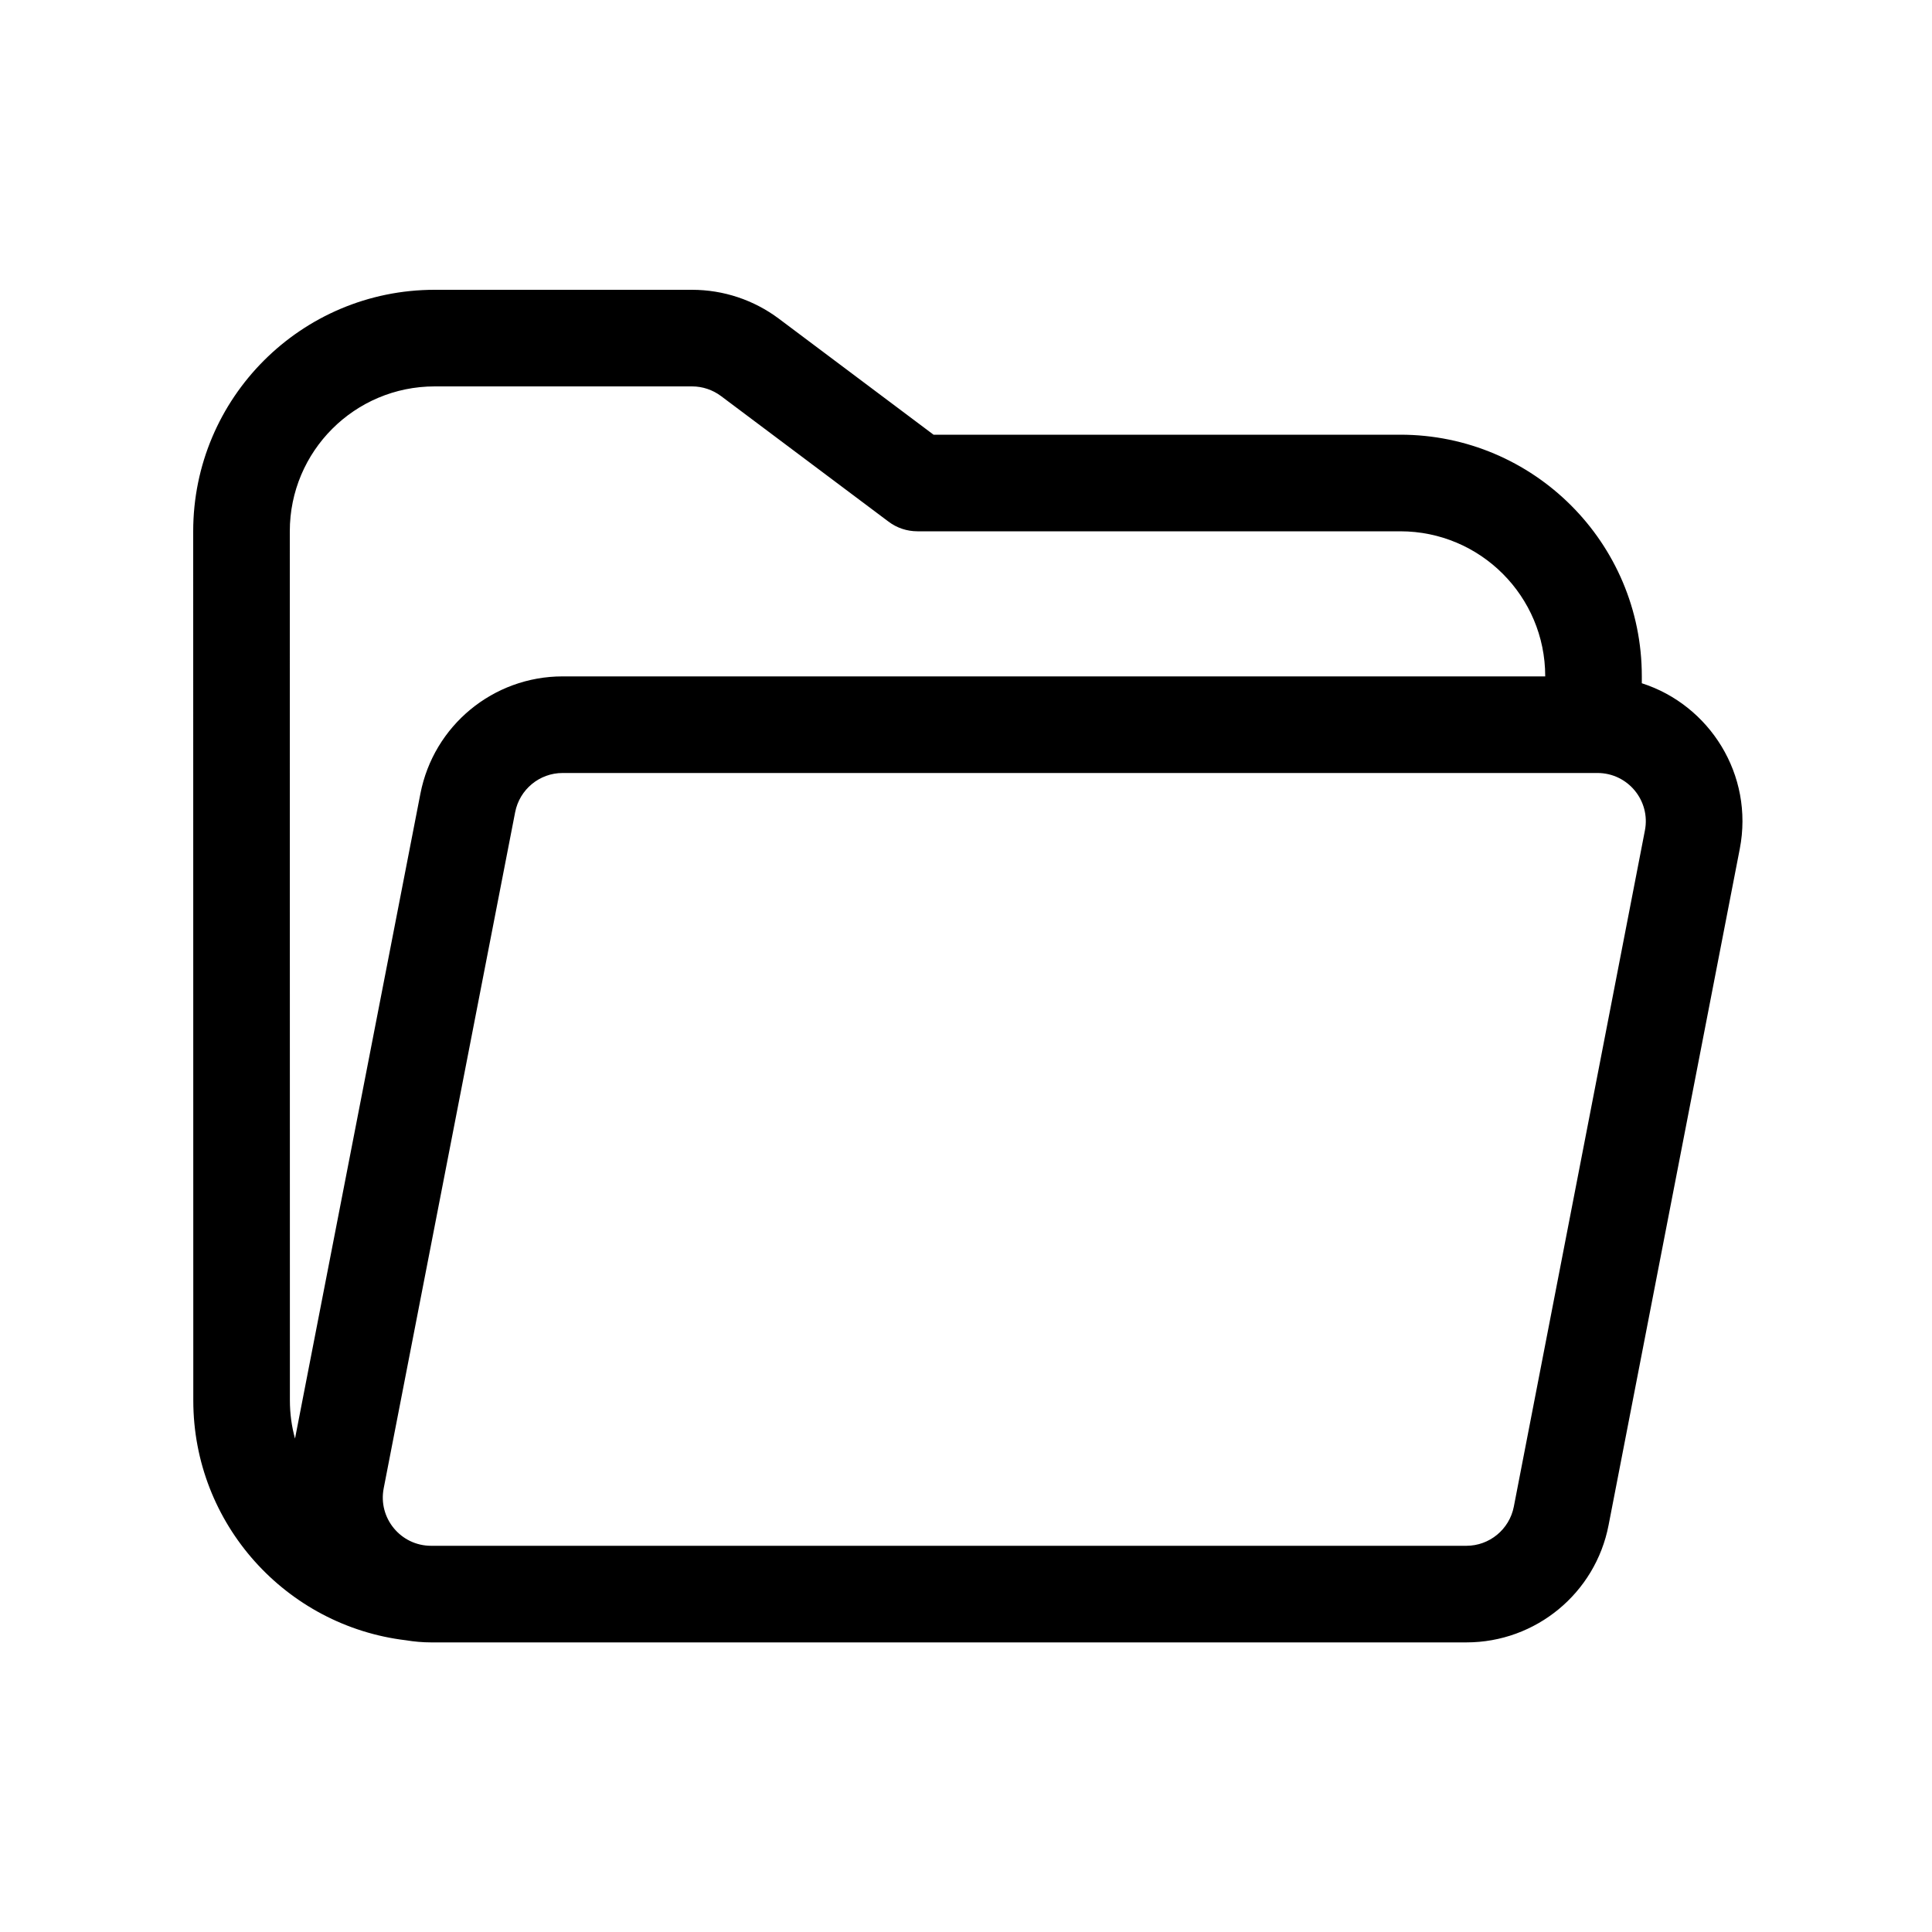
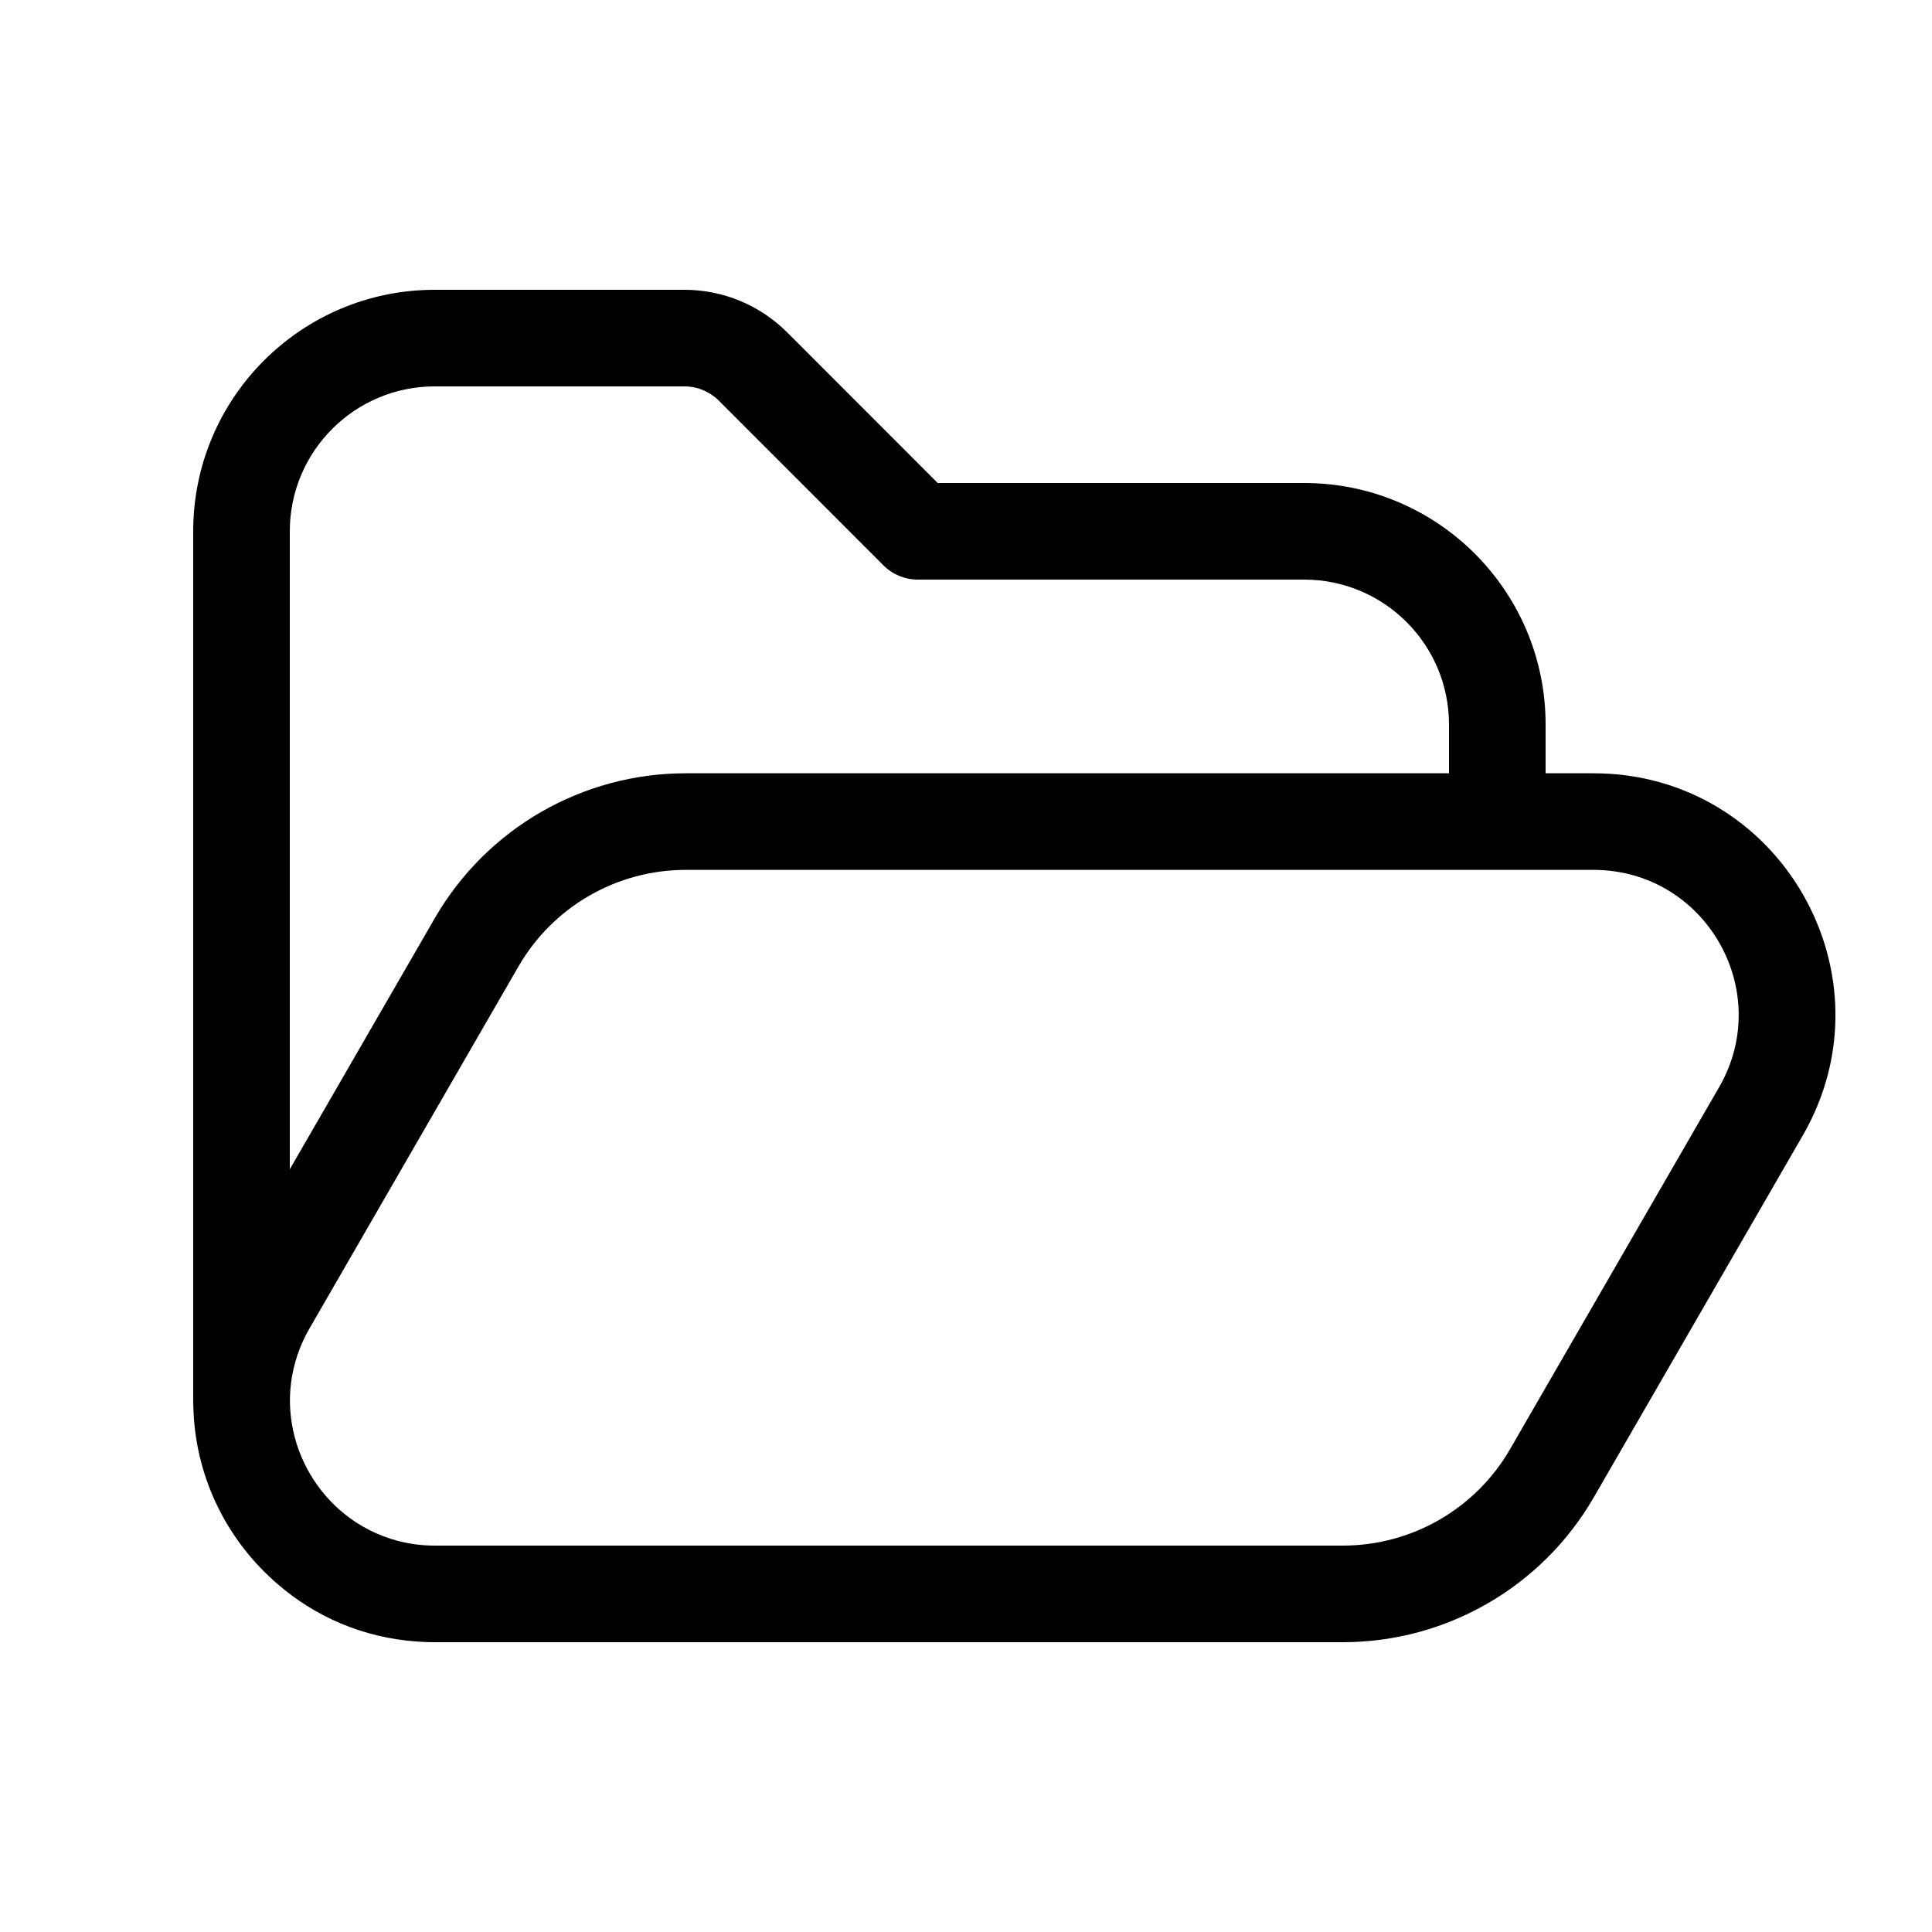
<svg xmlns="http://www.w3.org/2000/svg" viewBox="0 0 20 20" fill="none">
-   <path d="M16.996 7.073V7C16.996 5.619 15.876 4.5 14.496 4.5H9.664L8.064 3.3C7.804 3.105 7.489 3 7.164 3H4.5C3.119 3 2 4.119 2 5.5L2.001 14.498C2.001 15.777 2.963 16.832 4.202 16.98C4.287 16.994 4.374 17.002 4.463 17.002H15.18C15.898 17.002 16.516 16.493 16.652 15.788L18.01 8.788C18.159 8.02 17.696 7.297 16.996 7.073ZM4.5 4H7.164C7.272 4 7.377 4.035 7.464 4.1L9.198 5.4C9.284 5.465 9.389 5.5 9.498 5.5H14.496C15.324 5.5 15.996 6.172 15.996 7V7.002H5.824C5.106 7.002 4.489 7.511 4.352 8.216L3.054 14.892C3.019 14.766 3.001 14.634 3.001 14.498L3 5.5C3 4.672 3.671 4 4.5 4ZM5.333 8.407C5.379 8.172 5.585 8.002 5.824 8.002H16.537C16.852 8.002 17.088 8.289 17.028 8.597L15.671 15.597C15.625 15.832 15.419 16.002 15.18 16.002H4.463C4.148 16.002 3.912 15.715 3.972 15.407L5.333 8.407Z" fill="currentColor" />
+   <path d="M3 5.5V12.104L4.501 9.505C5.037 8.577 6.027 8.005 7.099 8.005L15 8.005V7.5C15 6.672 14.329 6 13.5 6H9.5C9.368 6 9.24 5.947 9.147 5.854L7.44 4.146C7.346 4.053 7.219 4 7.086 4H4.5C3.672 4 3 4.672 3 5.5ZM4.284 15.985C4.355 15.995 4.428 16 4.504 16H13.901C14.616 16 15.276 15.619 15.633 15L17.796 11.255C18.373 10.255 17.651 9.005 16.496 9.005L7.099 9.005C6.384 9.005 5.724 9.386 5.367 10.005L3.205 13.75C2.782 14.482 3.055 15.347 3.685 15.759C3.862 15.874 4.065 15.953 4.284 15.985ZM2 14.461V5.5C2 4.119 3.12 3 4.5 3H7.086C7.484 3 7.865 3.158 8.147 3.439L9.707 5H13.5C14.881 5 16 6.119 16 7.5V8.005H16.496C18.421 8.005 19.624 10.088 18.662 11.755L16.499 15.5C15.963 16.428 14.973 17 13.901 17H4.5C4.438 17 4.376 16.998 4.315 16.993C3.753 16.953 3.261 16.733 2.877 16.401C2.366 15.964 2.033 15.325 2.003 14.607C2 14.559 2 14.51 2 14.461Z" fill="currentColor" />
</svg>
